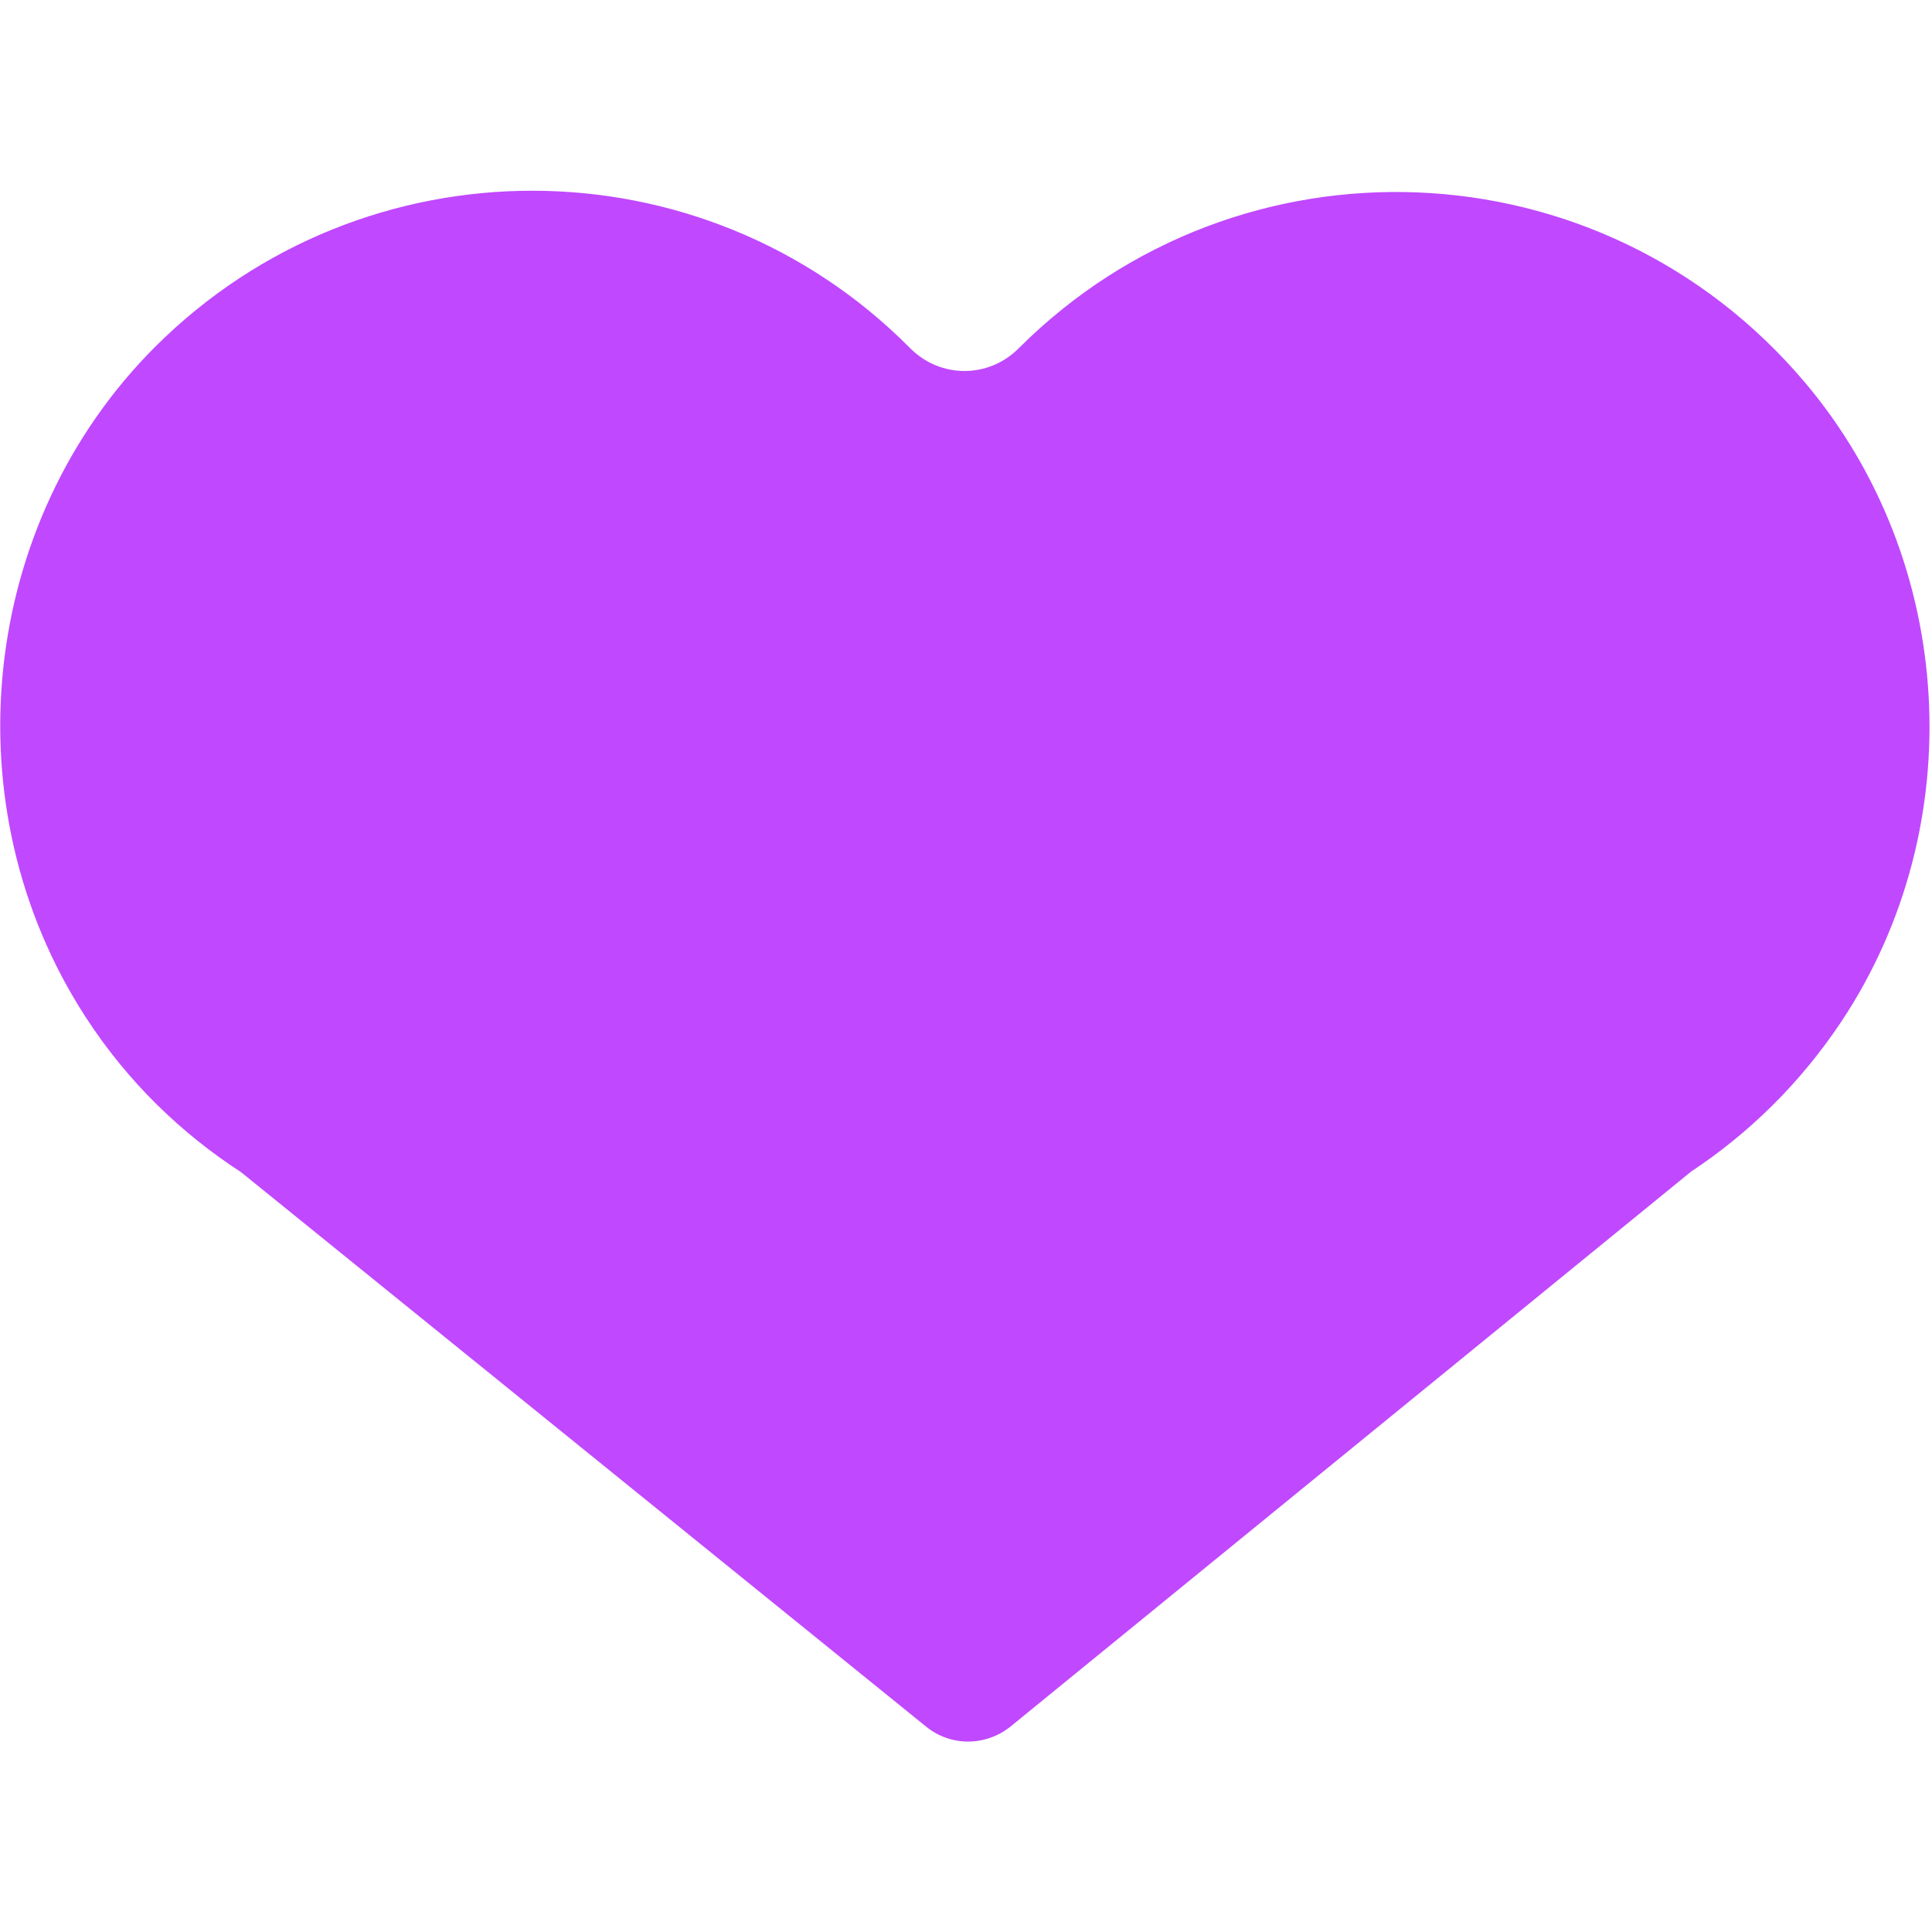
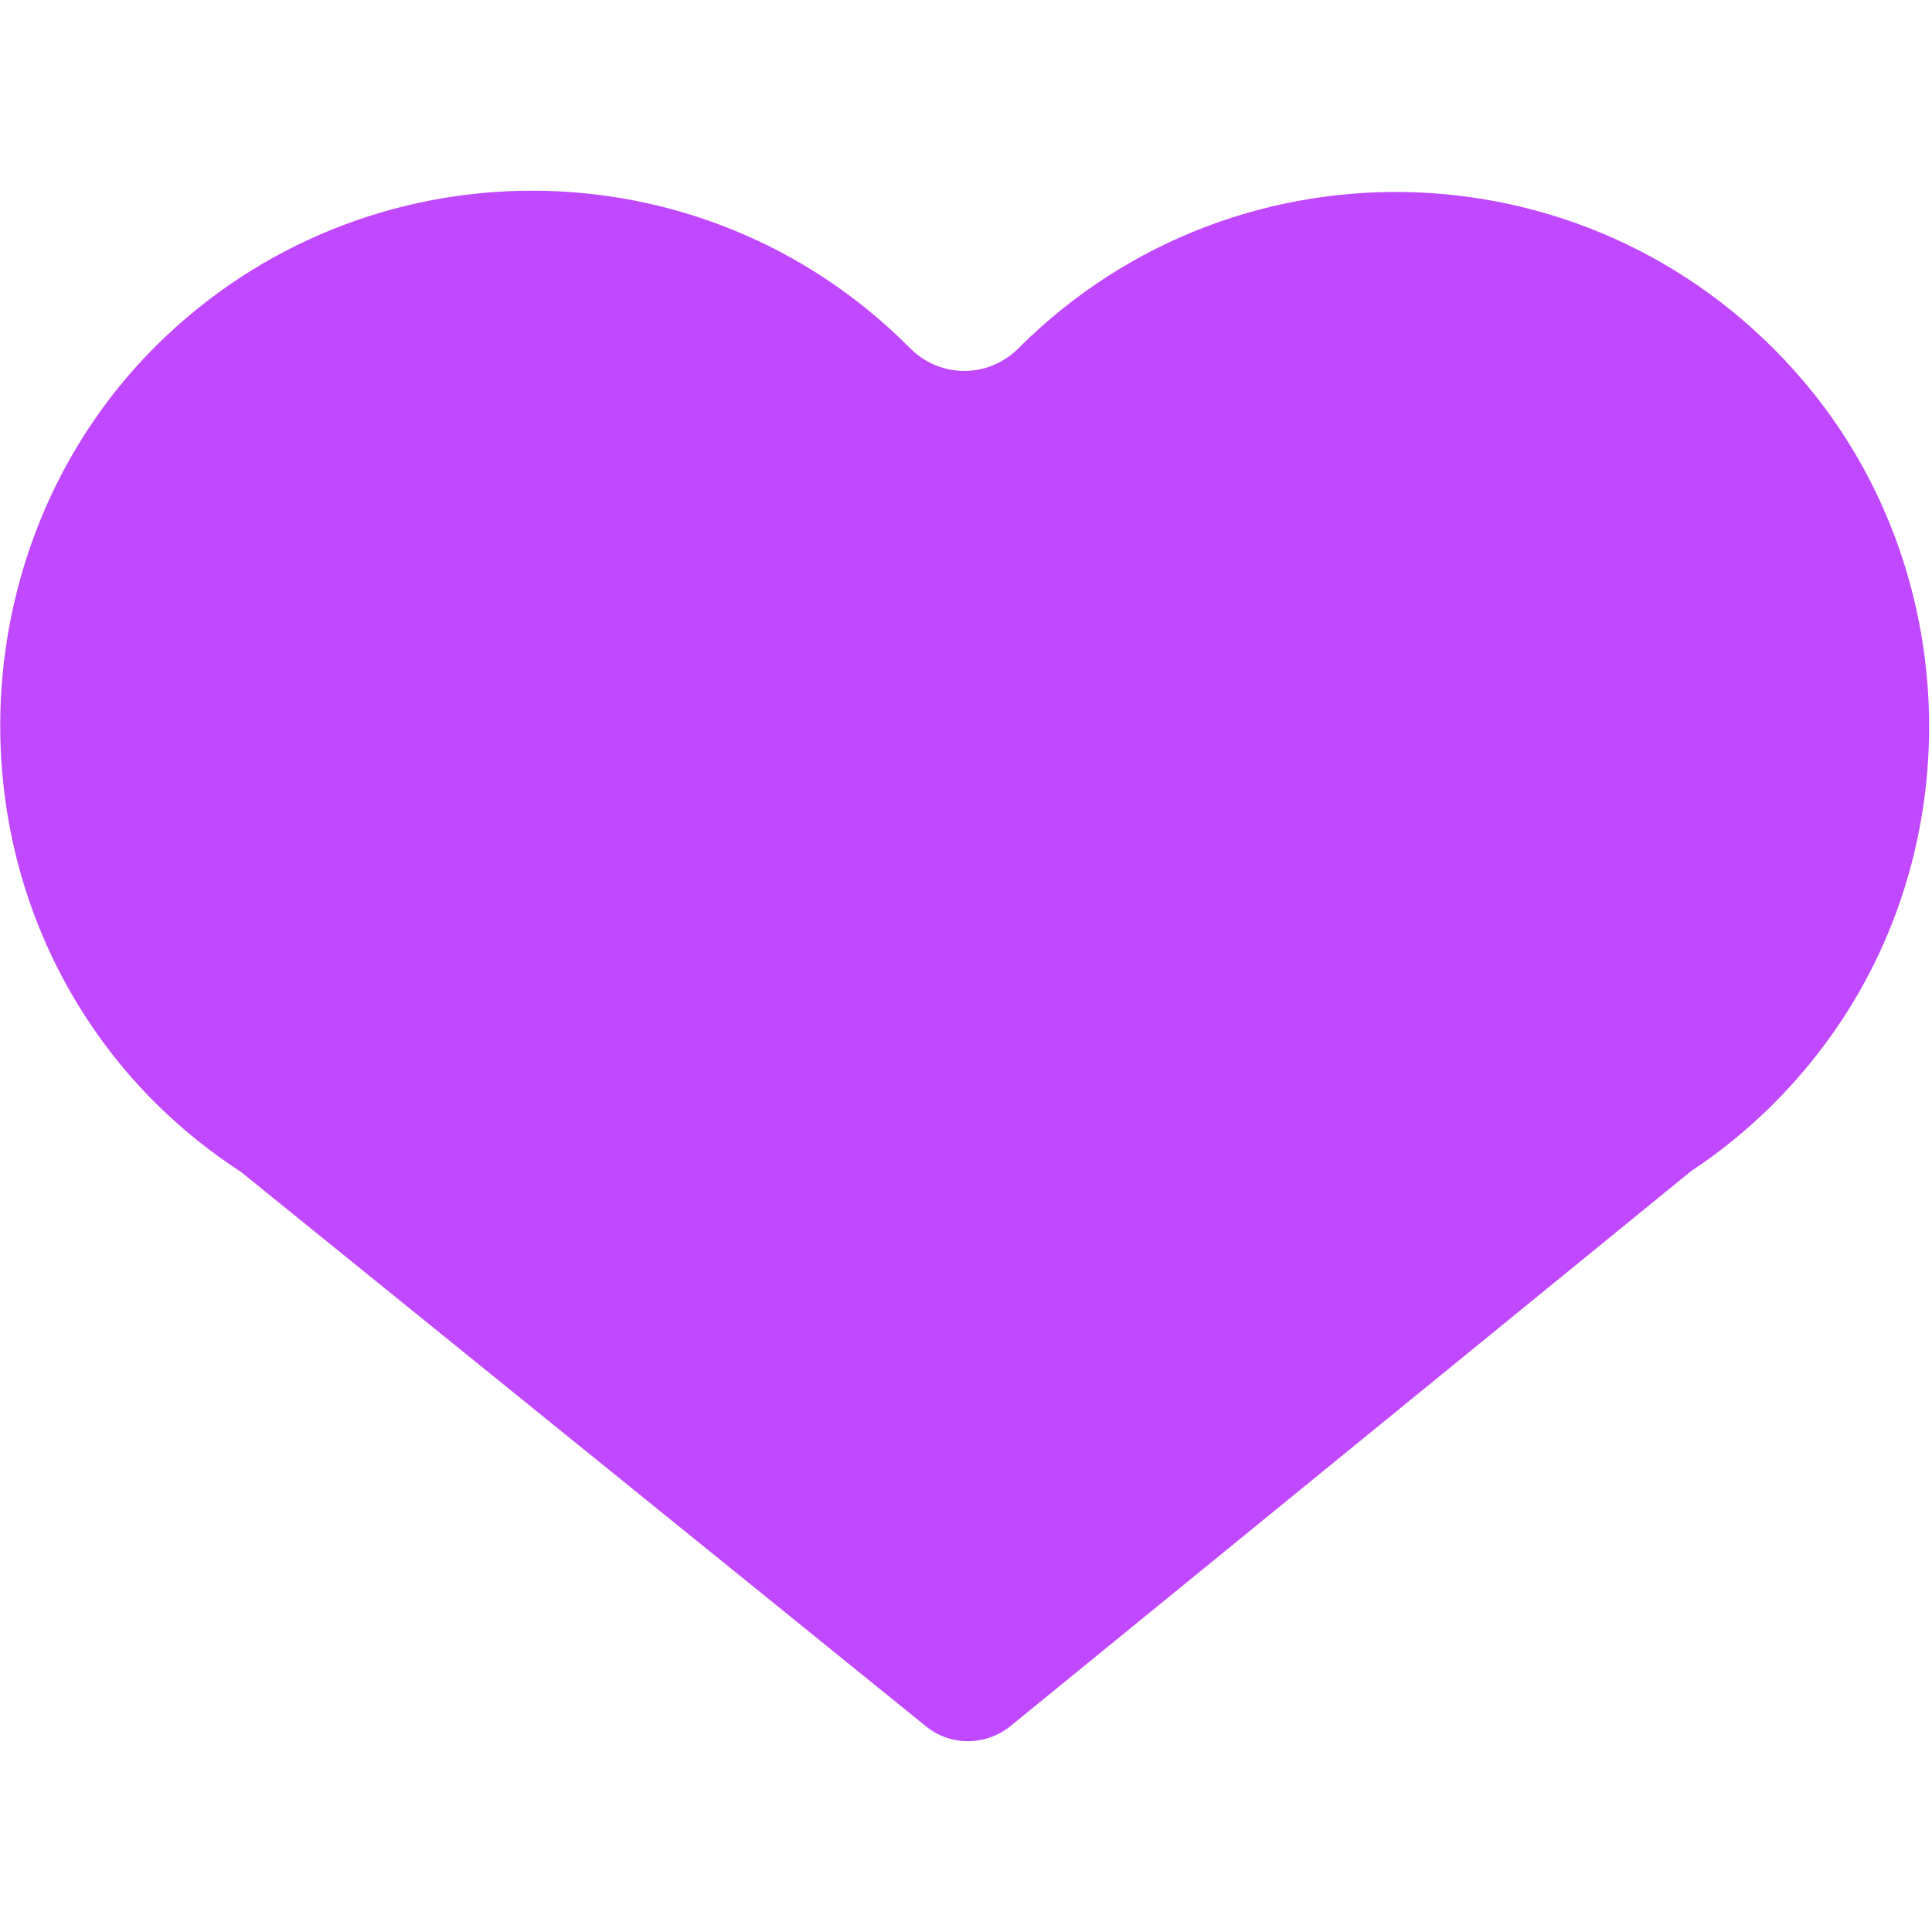
- <svg xmlns="http://www.w3.org/2000/svg" version="1.1" baseProfile="tiny" id="Layer_1" x="0px" y="0px" width="511.9px" height="511.9px" viewBox="0 0 511.9 511.9" xml:space="preserve">
+ <svg xmlns="http://www.w3.org/2000/svg" version="1.1" baseProfile="tiny" id="Layer_1" x="0px" y="0px" width="512px" height="512px" viewBox="0 0 512 512" xml:space="preserve">
  <path fill="#C048FF" d="M478.2,101.3c-54.1-64-150-67.1-208.1-9.2c-0.1,0.1-0.1,0.1-0.2,0.2c-8,8-20.7,8-28.7,0  c-0.1-0.1-0.1-0.1-0.2-0.2C186,36.8,96.6,36.7,41.3,91.7c-47,46.8-54.7,122.2-18.6,177.8c11.3,17.4,25.5,30.9,41.2,41.1l181.5,146.9  c6.5,5.3,15.8,5.2,22.3,0l180.4-147.1c15.1-10,28.8-23.2,39.9-39.9C522.3,218.7,518.3,148.7,478.2,101.3z" />
</svg>
